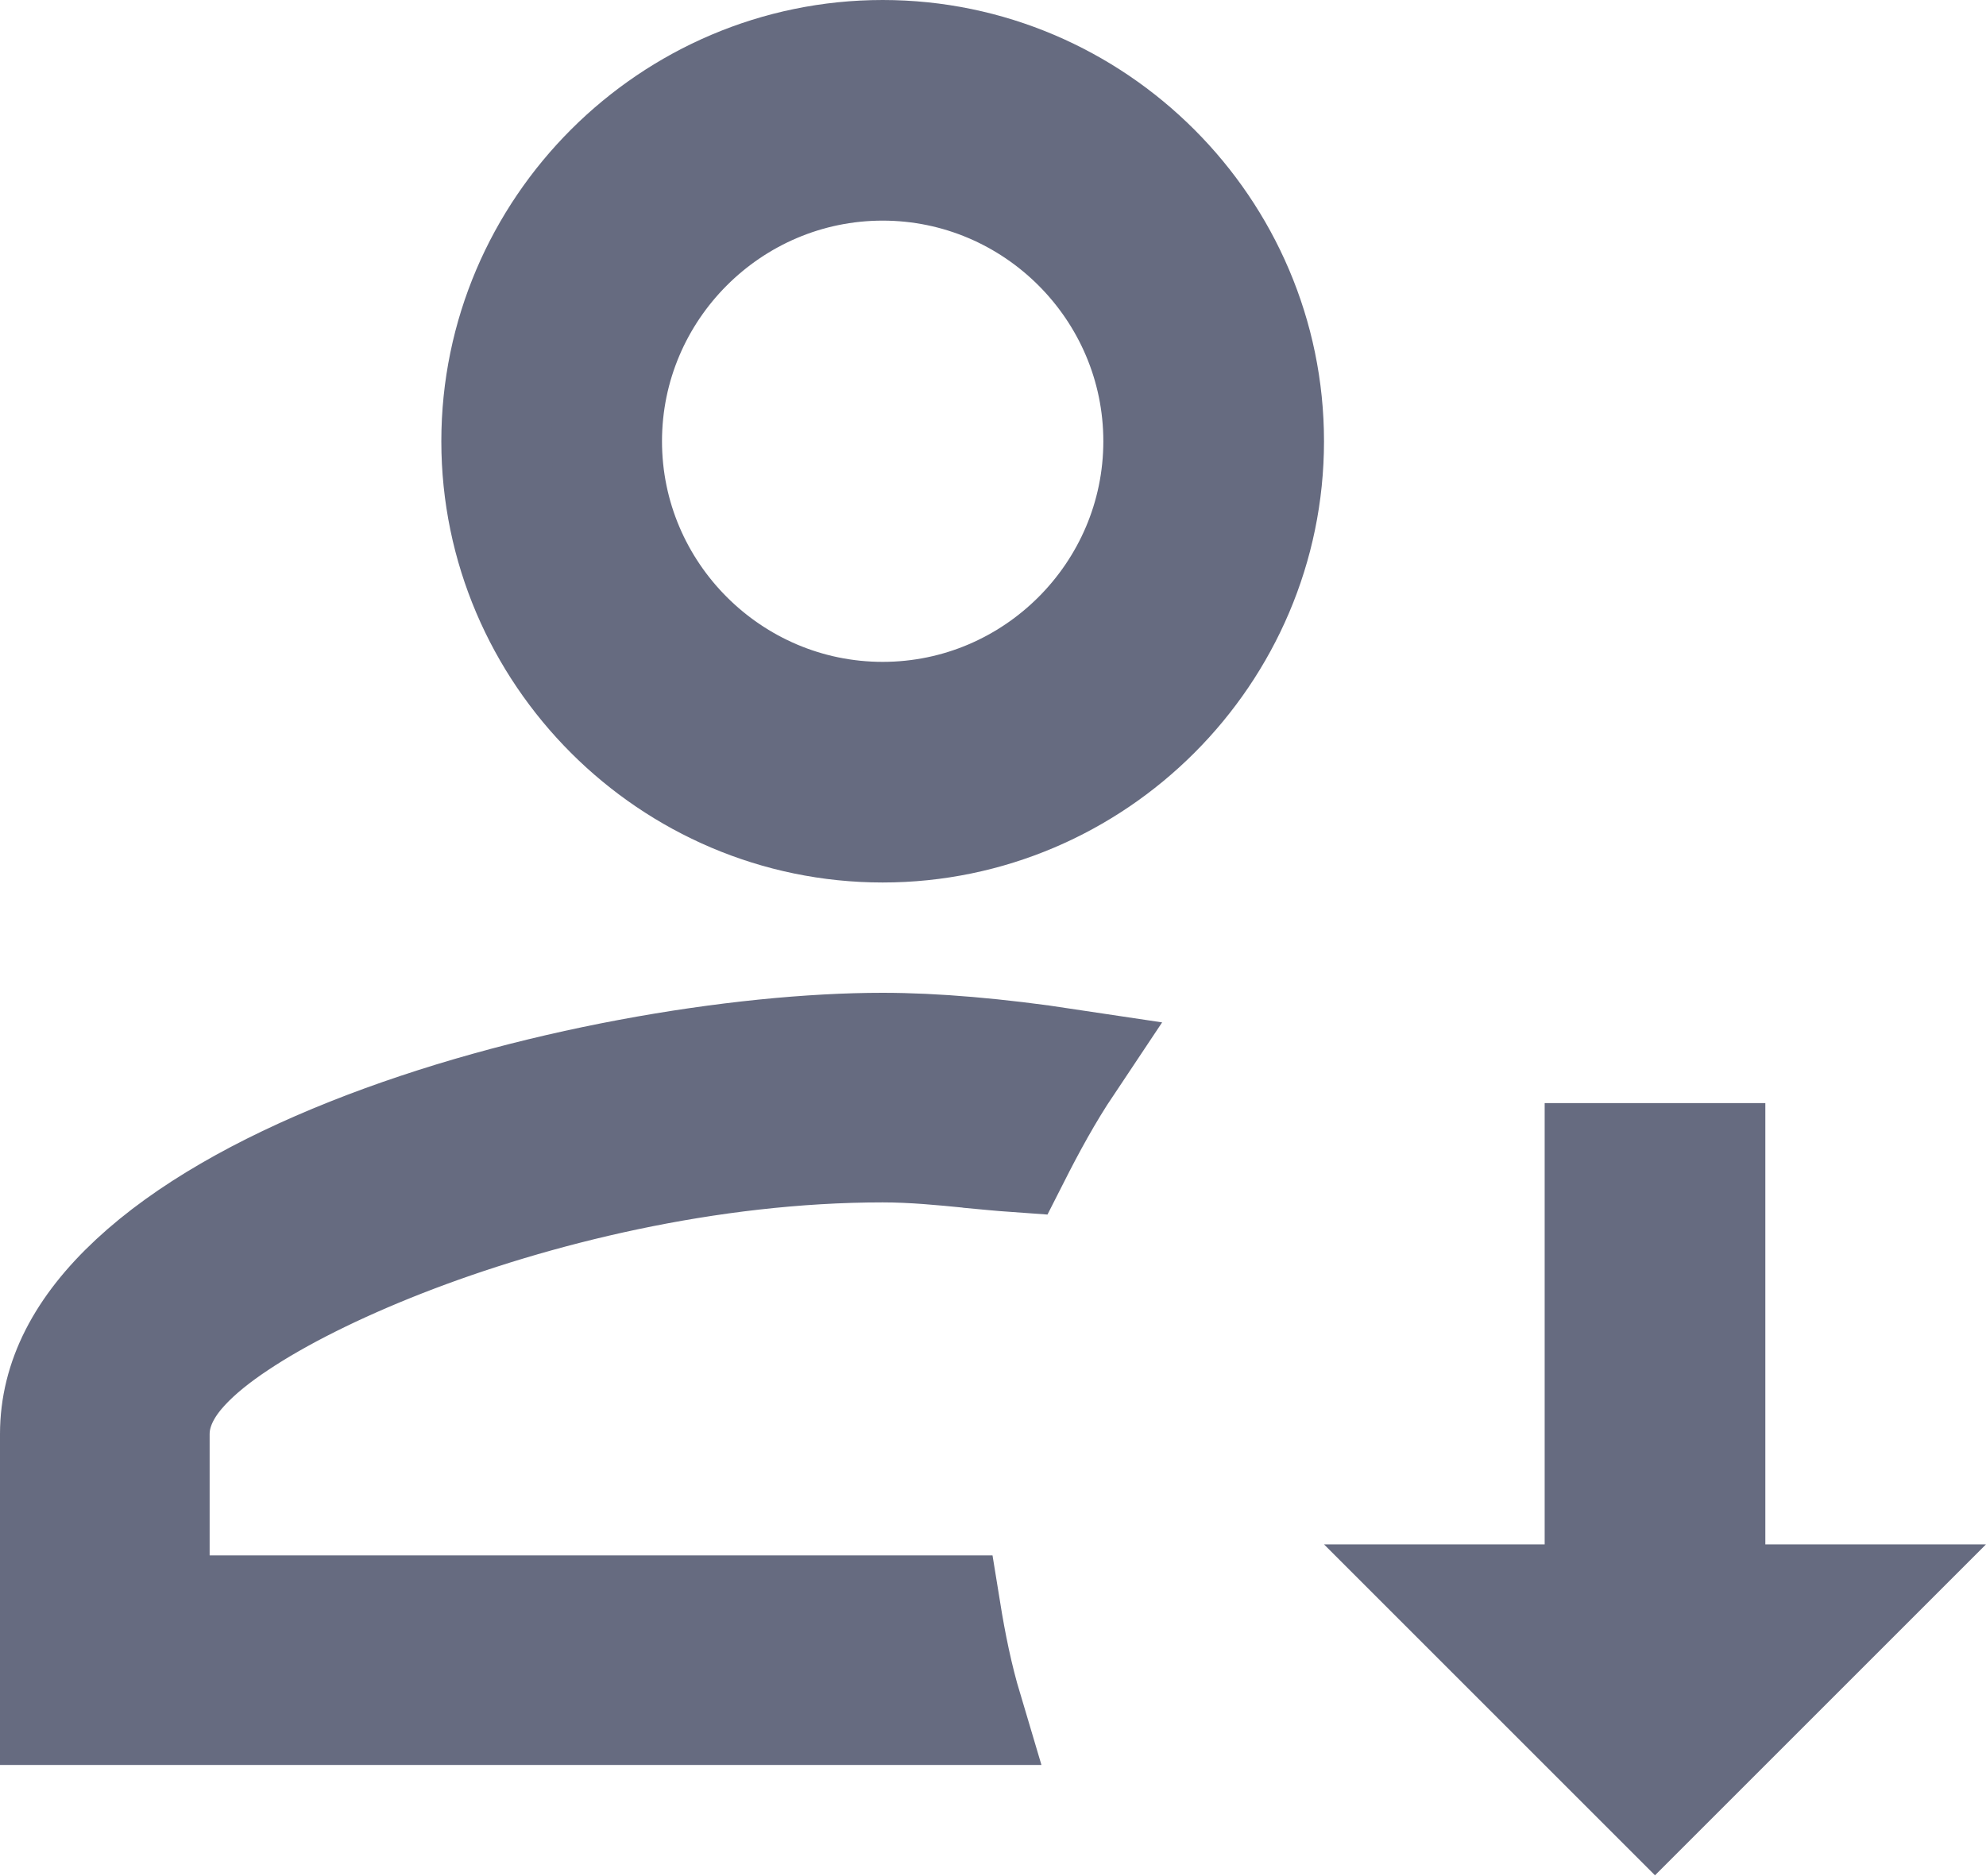
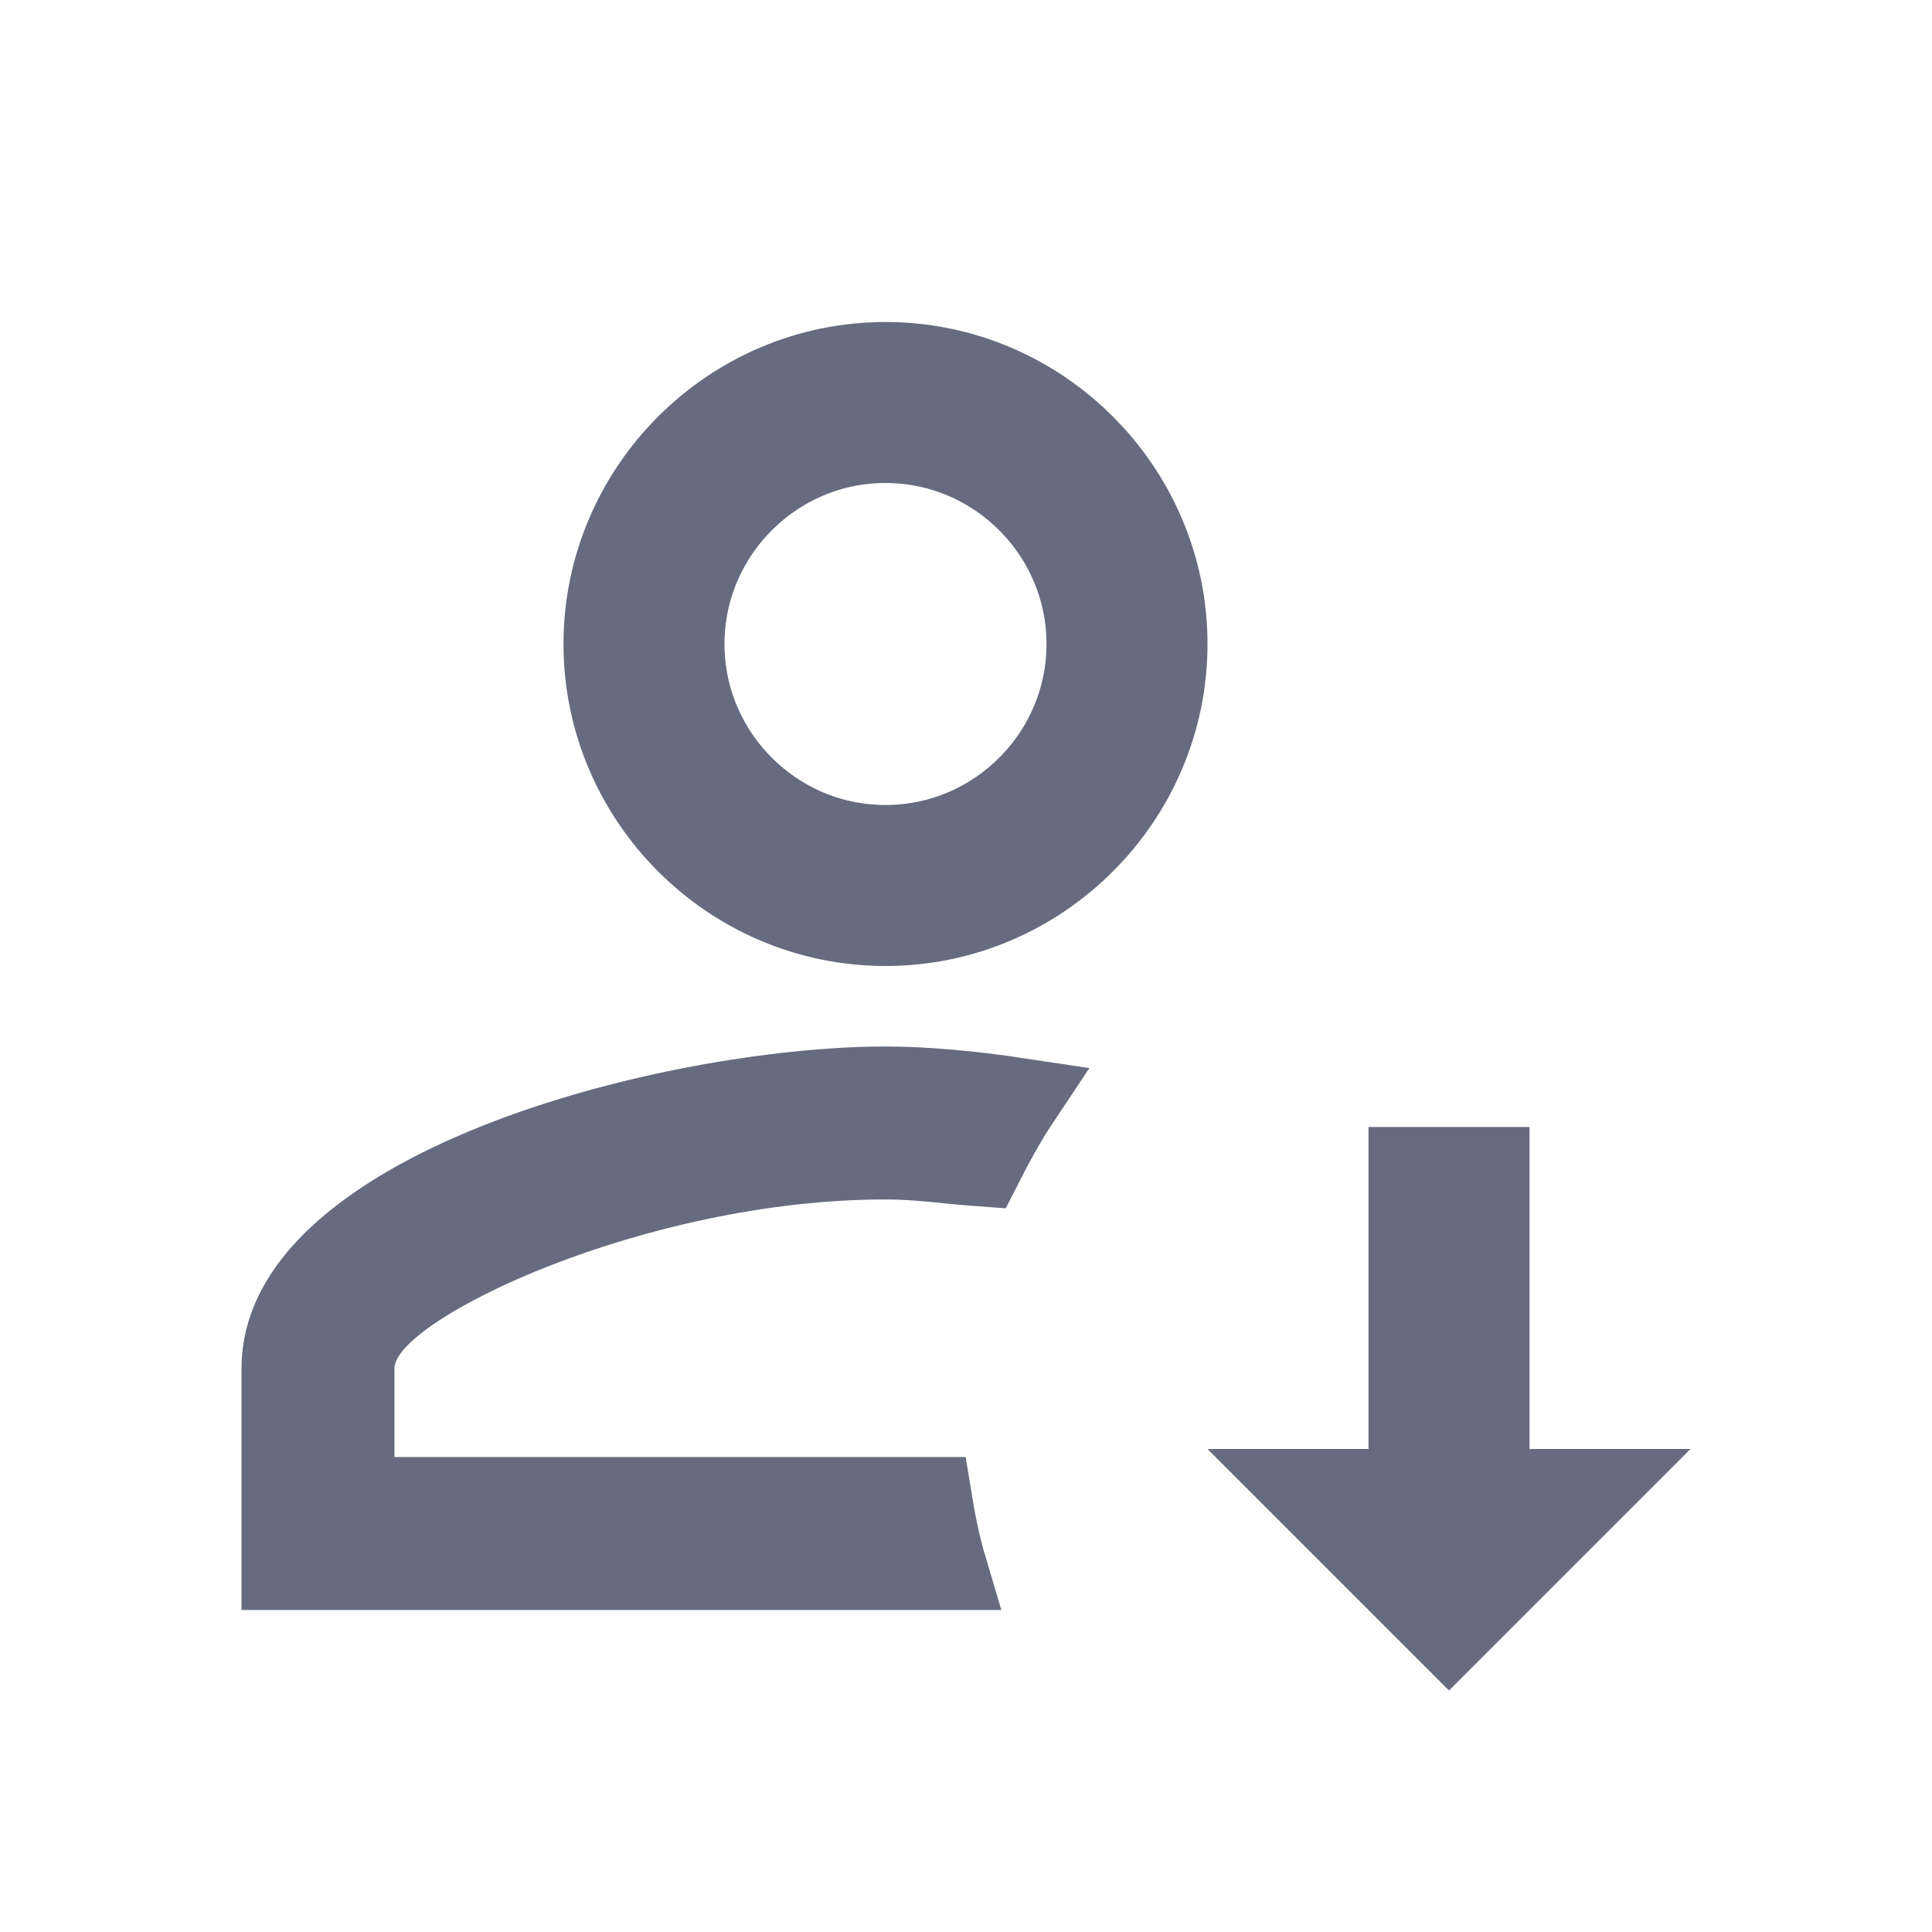
- <svg xmlns="http://www.w3.org/2000/svg" width="18" height="17" viewBox="0 0 18 17" fill="none">
-   <path d="M15.5 14V14.5H16H16.793L15 16.293L13.207 14.5H14H14.5V14V10.5H15.5V14ZM1.4 14.1V14.6H1.9H8.57C8.619 14.903 8.679 15.202 8.768 15.5H0.5V13C0.5 12.505 0.738 12.042 1.211 11.602C1.688 11.158 2.372 10.771 3.173 10.452C4.773 9.814 6.71 9.5 8 9.5C8.467 9.5 9.038 9.548 9.68 9.645C9.493 9.925 9.338 10.212 9.198 10.488C9.071 10.479 8.94 10.466 8.8 10.453L8.789 10.451C8.546 10.427 8.275 10.4 8 10.4C6.424 10.4 4.837 10.792 3.643 11.259C3.046 11.493 2.53 11.752 2.154 12.003C1.967 12.127 1.799 12.26 1.671 12.399C1.561 12.518 1.4 12.728 1.4 13V14.1ZM4.5 4C4.5 2.076 6.076 0.5 8 0.5C9.924 0.5 11.5 2.076 11.5 4C11.5 5.924 9.924 7.5 8 7.5C6.076 7.5 4.5 5.924 4.5 4ZM10.5 4C10.5 2.624 9.376 1.5 8 1.5C6.624 1.5 5.5 2.624 5.5 4C5.5 5.376 6.624 6.5 8 6.5C9.376 6.5 10.5 5.376 10.5 4Z" fill="#666B80" stroke="#666B80" />
+ <svg xmlns="http://www.w3.org/2000/svg" width="24" height="24" viewBox="0 0 24 24" fill="none">
+   <path d="M18.5 18V18.5H19H19.793L18 20.293L16.207 18.5H17H17.5V18V14.5H18.5V18ZM4.4 18.1V18.6H4.9H11.57C11.619 18.903 11.679 19.202 11.768 19.5H3.5V17C3.5 16.506 3.738 16.042 4.211 15.602C4.688 15.158 5.372 14.771 6.173 14.452C7.773 13.814 9.71 13.5 11 13.5C11.467 13.5 12.038 13.548 12.68 13.645C12.493 13.925 12.338 14.212 12.198 14.488C12.071 14.479 11.94 14.466 11.8 14.453L11.789 14.451C11.546 14.427 11.275 14.4 11 14.4C9.424 14.4 7.837 14.792 6.643 15.259C6.046 15.493 5.53 15.752 5.154 16.003C4.967 16.127 4.799 16.26 4.671 16.399C4.561 16.518 4.4 16.728 4.4 17V18.1ZM7.5 8C7.5 6.076 9.076 4.5 11 4.5C12.924 4.5 14.5 6.076 14.5 8C14.5 9.924 12.924 11.5 11 11.5C9.076 11.5 7.5 9.924 7.5 8ZM13.5 8C13.5 6.624 12.376 5.5 11 5.5C9.624 5.5 8.5 6.624 8.5 8C8.5 9.376 9.624 10.5 11 10.5C12.376 10.5 13.5 9.376 13.5 8Z" fill="#666B80" stroke="#666B80" />
</svg>
